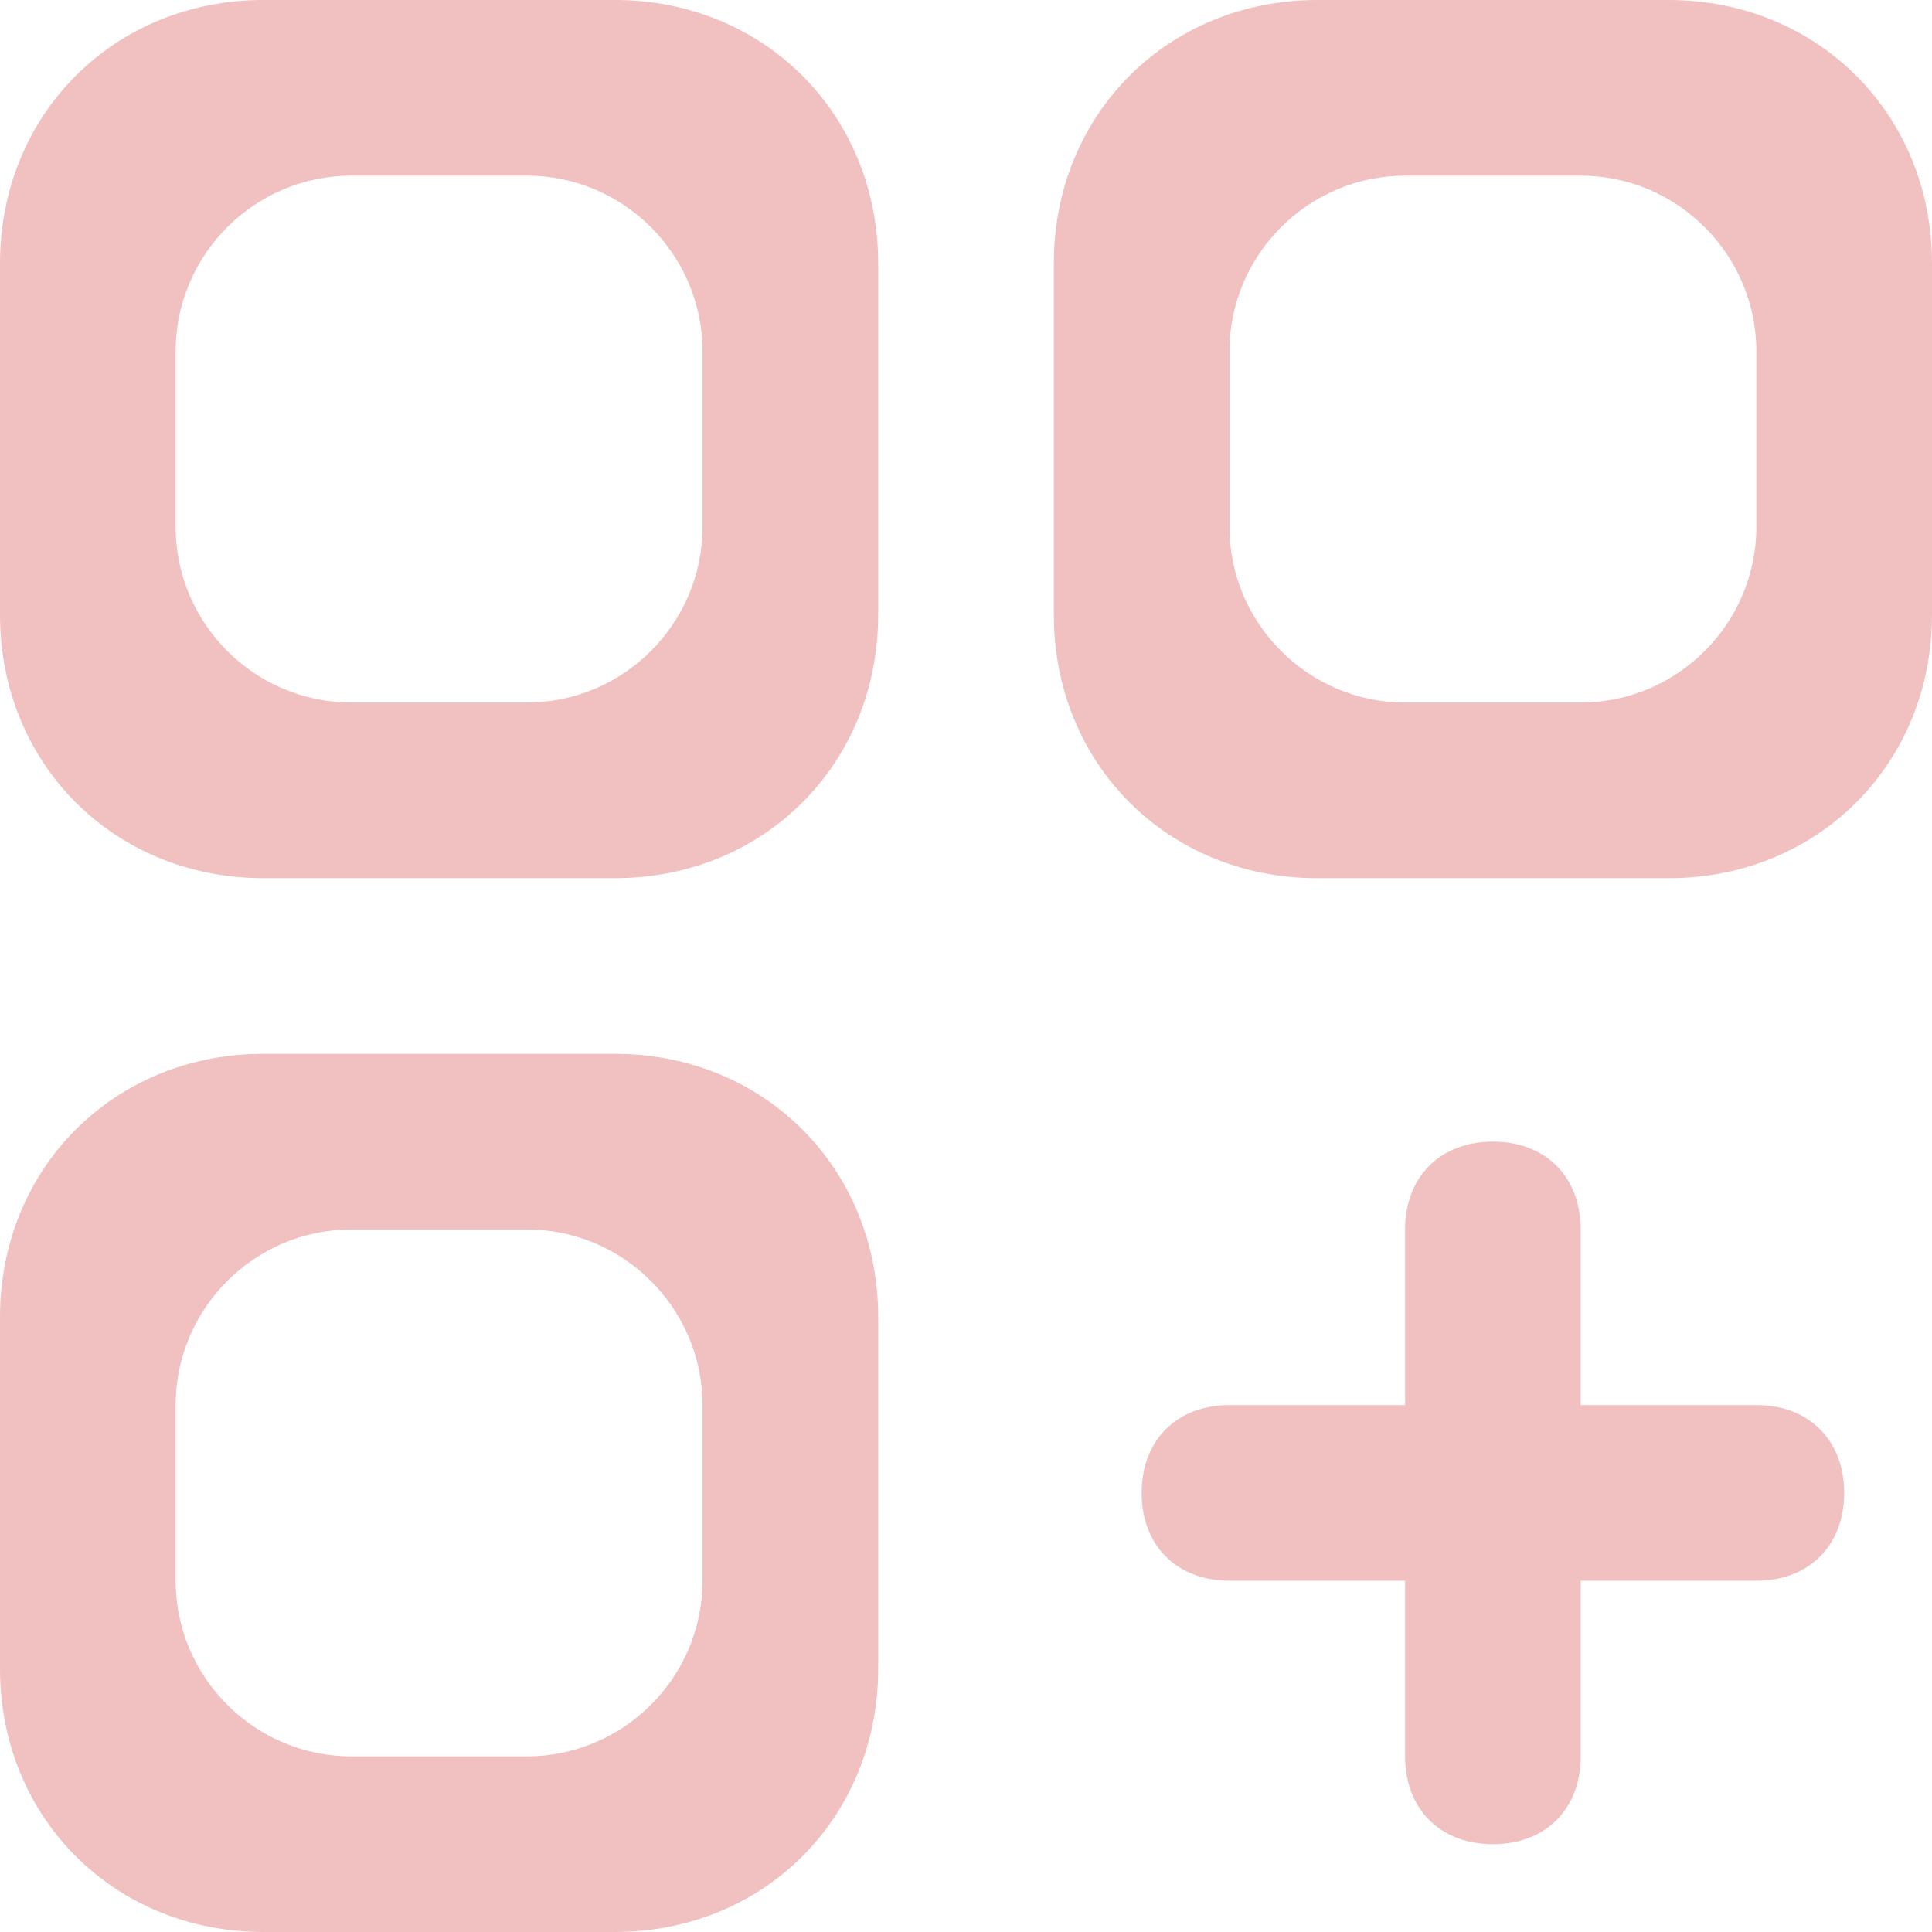
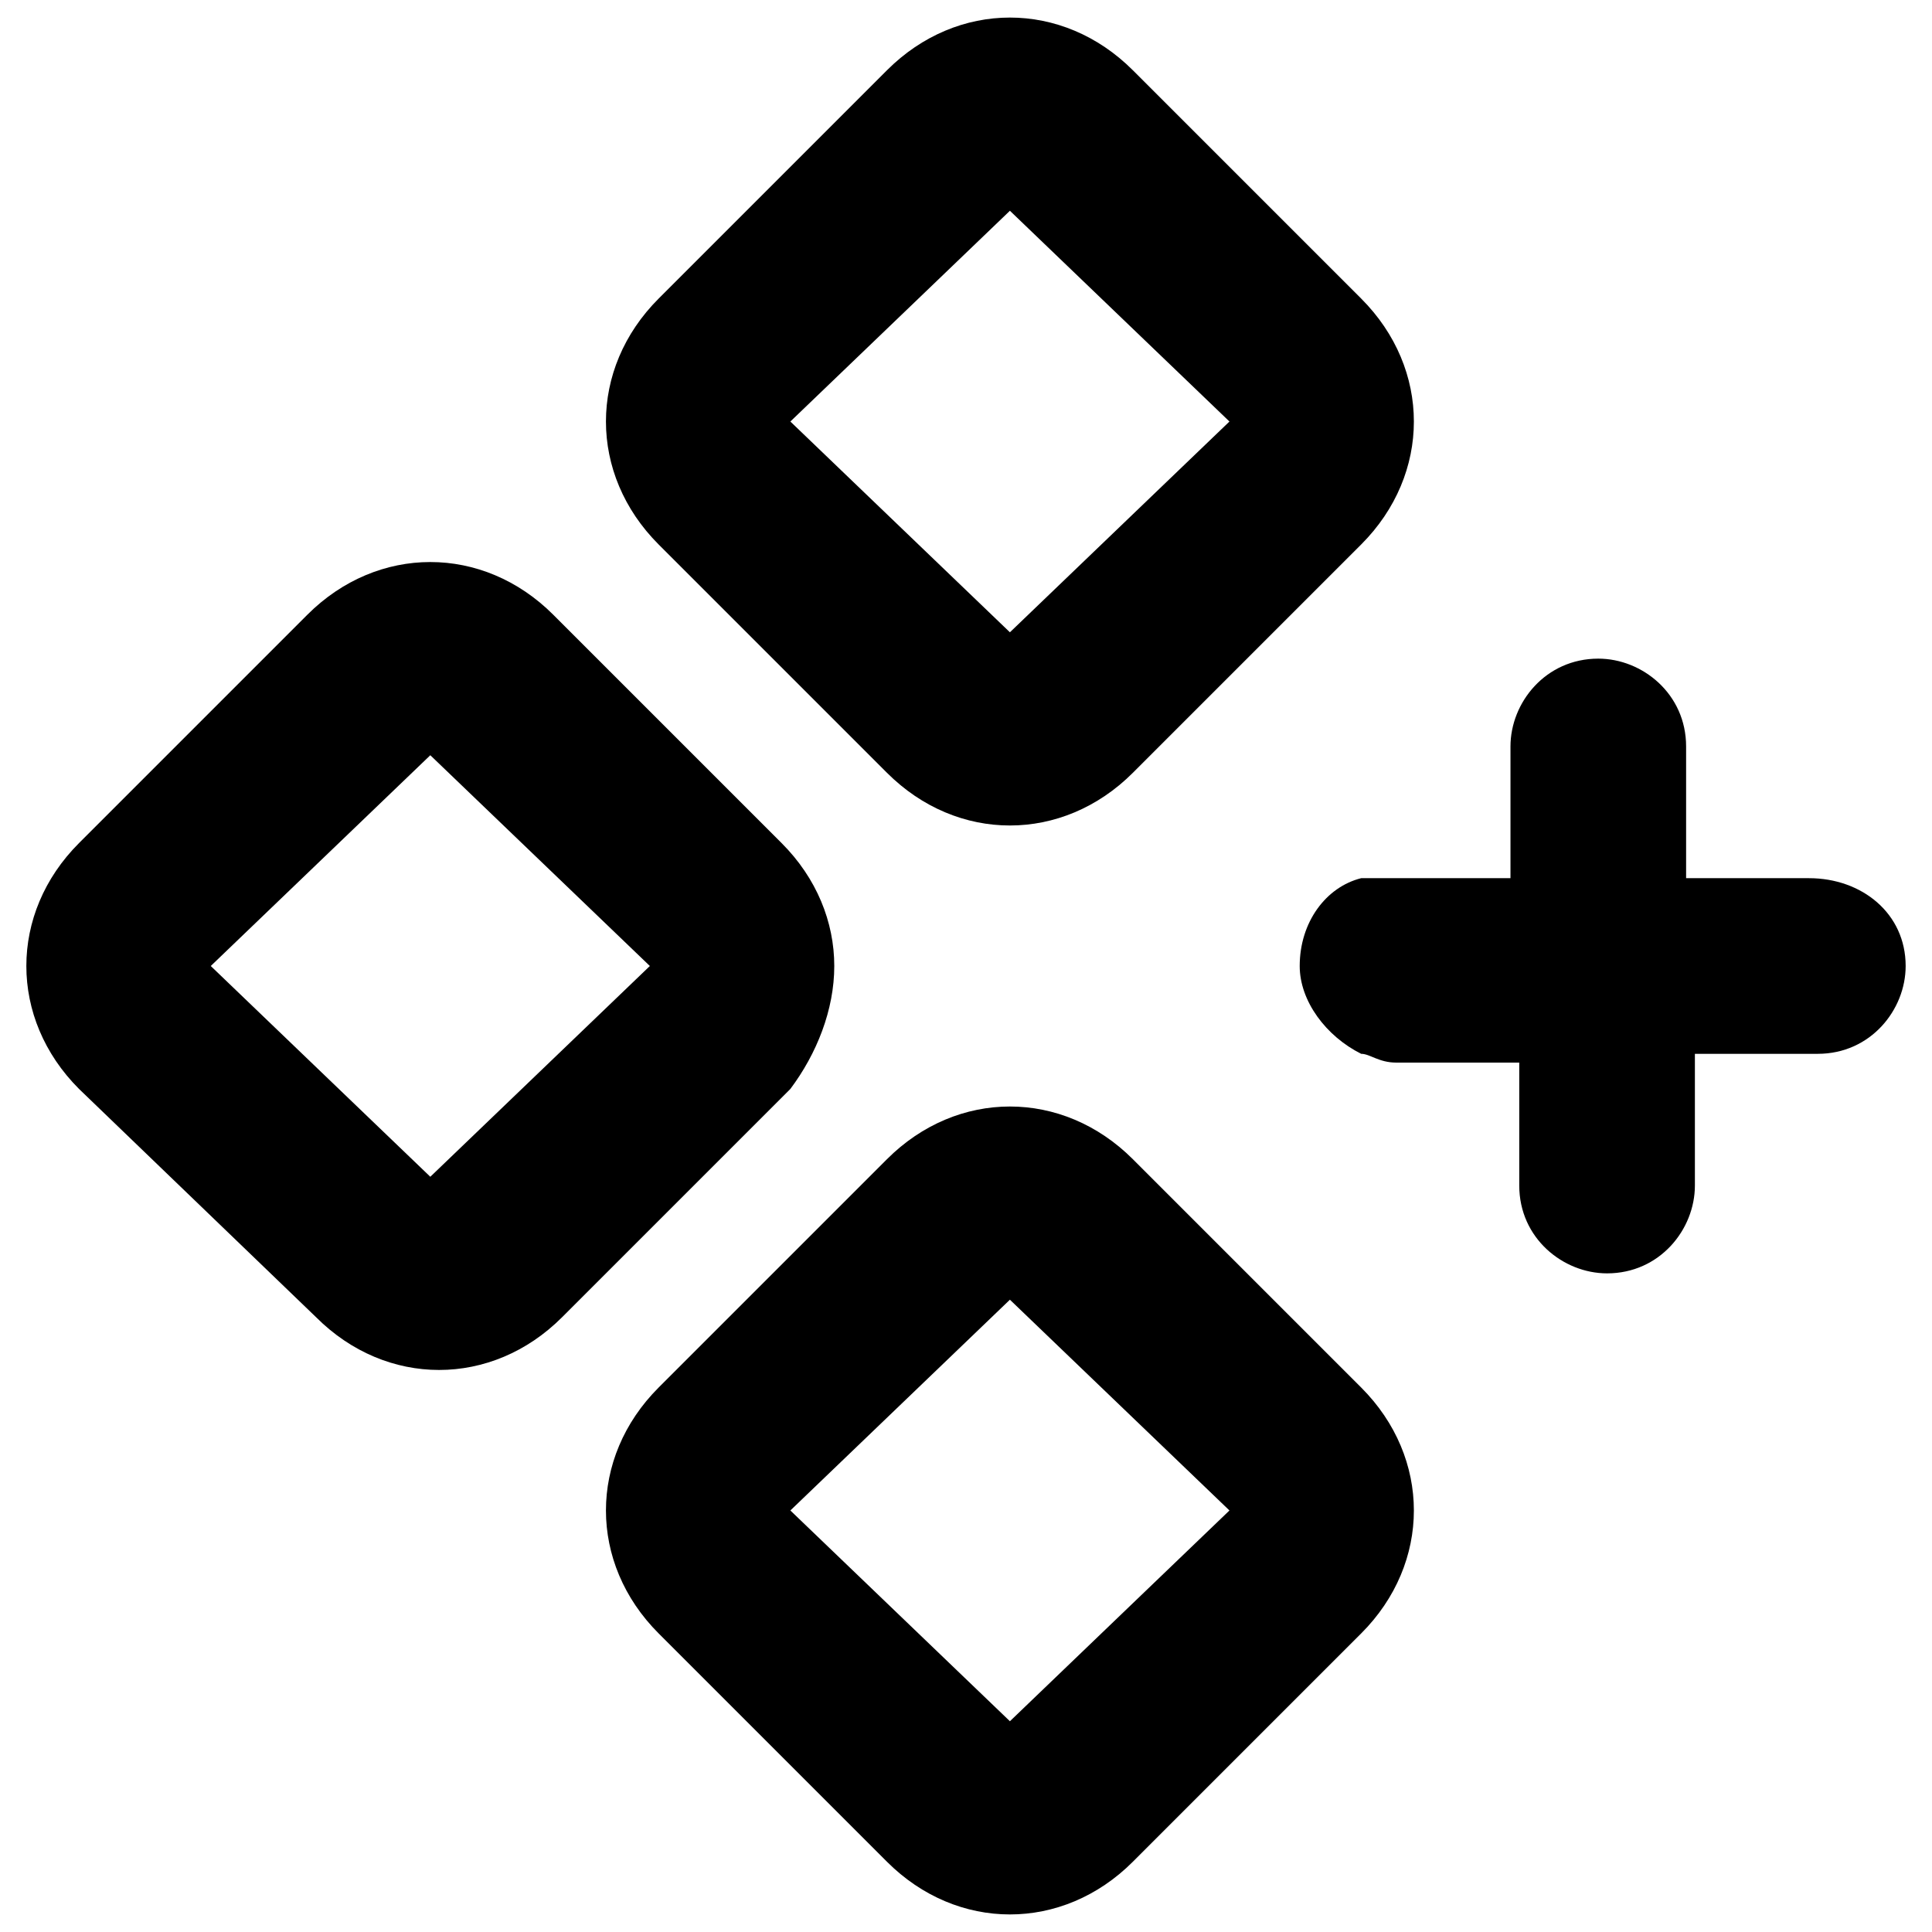
- <svg xmlns="http://www.w3.org/2000/svg" xmlns:xlink="http://www.w3.org/1999/xlink" version="1.1" id="Слой_1" x="0px" y="0px" viewBox="0 0 22 22" style="enable-background:new 0 0 22 22;" xml:space="preserve">
-   <style type="text/css">
-     .st0{clip-path:url(#SVGID_2_);}
-     .st1{fill:#F1C0C1;}
- </style>
+ <svg xmlns="http://www.w3.org/2000/svg" version="1.1" id="Слой_1" x="0px" y="0px" viewBox="0 0 22 22" style="enable-background:new 0 0 22 22;" xml:space="preserve">
  <g>
-     <defs>
-       <rect id="SVGID_1_" width="22" height="22" />
-     </defs>
-     <clipPath id="SVGID_2_">
-       <use xlink:href="#SVGID_1_" style="overflow:visible;" />
-     </clipPath>
-     <g id="Canvas" class="st0">
-       <path id="add_plugin" class="st1" d="M3,22c-1.7,0-3-1.3-3-3v-4c0-1.7,1.3-3,3-3h4c1.7,0,3,1.3,3,3v4c0,1.7-1.3,3-3,3H3z M2,16v2             c0,1.1,0.9,2,2,2h2c1.1,0,2-0.9,2-2v-2c0-1.1-0.9-2-2-2H4C2.9,14,2,14.9,2,16z M16,20v-2h-2c-0.6,0-1-0.4-1-1s0.4-1,1-1h2v-2             c0-0.6,0.4-1,1-1s1,0.4,1,1v2h2c0.6,0,1,0.4,1,1s-0.4,1-1,1h-2v2c0,0.6-0.4,1-1,1S16,20.6,16,20z M15,10c-1.7,0-3-1.3-3-3V3             c0-1.7,1.3-3,3-3h4c1.7,0,3,1.3,3,3v4c0,1.7-1.3,3-3,3H15z M14,4v2c0,1.1,0.9,2,2,2h2c1.1,0,2-0.9,2-2V4c0-1.1-0.9-2-2-2h-2             C14.9,2,14,2.9,14,4z M3,10c-1.7,0-3-1.3-3-3V3c0-1.7,1.3-3,3-3h4c1.7,0,3,1.3,3,3v4c0,1.7-1.3,3-3,3H3z M2,4v2c0,1.1,0.9,2,2,2h2             c1.1,0,2-0.9,2-2V4c0-1.1-0.9-2-2-2H4C2.9,2,2,2.9,2,4z" />
-     </g>
+     <path d="M9.5,11c0-0.5-0.2-1-0.6-1.4L6.3,7c-0.8-0.8-2-0.8-2.8,0L0.9,9.6C0.5,10,0.3,10.5,0.3,11c0,0.5,0.2,1,0.6,1.4L3.6,15   c0.4,0.4,0.9,0.6,1.4,0.6c0.5,0,1-0.2,1.4-0.6l2.6-2.6C9.3,12,9.5,11.5,9.5,11z M4.9,13.4L2.4,11l2.5-2.4L7.4,11L4.9,13.4z" />
+     <path d="M12.9,13.2c-0.8-0.8-2-0.8-2.8,0l-2.6,2.6c-0.4,0.4-0.6,0.9-0.6,1.4c0,0.5,0.2,1,0.6,1.4l2.6,2.6c0.4,0.4,0.9,0.6,1.4,0.6   c0.5,0,1-0.2,1.4-0.6l2.6-2.6c0.4-0.4,0.6-0.9,0.6-1.4c0-0.5-0.2-1-0.6-1.4L12.9,13.2z M11.5,19.6L9,17.2l2.5-2.4l2.5,2.4   L11.5,19.6z" />
+     <path d="M10.1,8.8c0.4,0.4,0.9,0.6,1.4,0.6c0.5,0,1-0.2,1.4-0.6l2.6-2.6c0.4-0.4,0.6-0.9,0.6-1.4c0-0.5-0.2-1-0.6-1.4l-2.6-2.6   c-0.8-0.8-2-0.8-2.8,0L7.5,3.4C7.1,3.8,6.9,4.3,6.9,4.8c0,0.5,0.2,1,0.6,1.4L10.1,8.8z M11.5,2.4L14,4.8l-2.5,2.4L9,4.8L11.5,2.4z" />
+     <path d="M20.6,10h-1.4V8.5c0-0.6-0.5-1-1-1h0c-0.6,0-1,0.5-1,1V10h-1.4c-0.1,0-0.2,0-0.3,0c-0.4,0.1-0.7,0.5-0.7,1   c0,0.4,0.3,0.8,0.7,1c0.1,0,0.2,0.1,0.4,0.1h1.4v1.4c0,0.6,0.5,1,1,1h0c0.6,0,1-0.5,1-1V12h1.4c0.6,0,1-0.5,1-1   C21.7,10.4,21.2,10,20.6,10z" />
  </g>
</svg>
